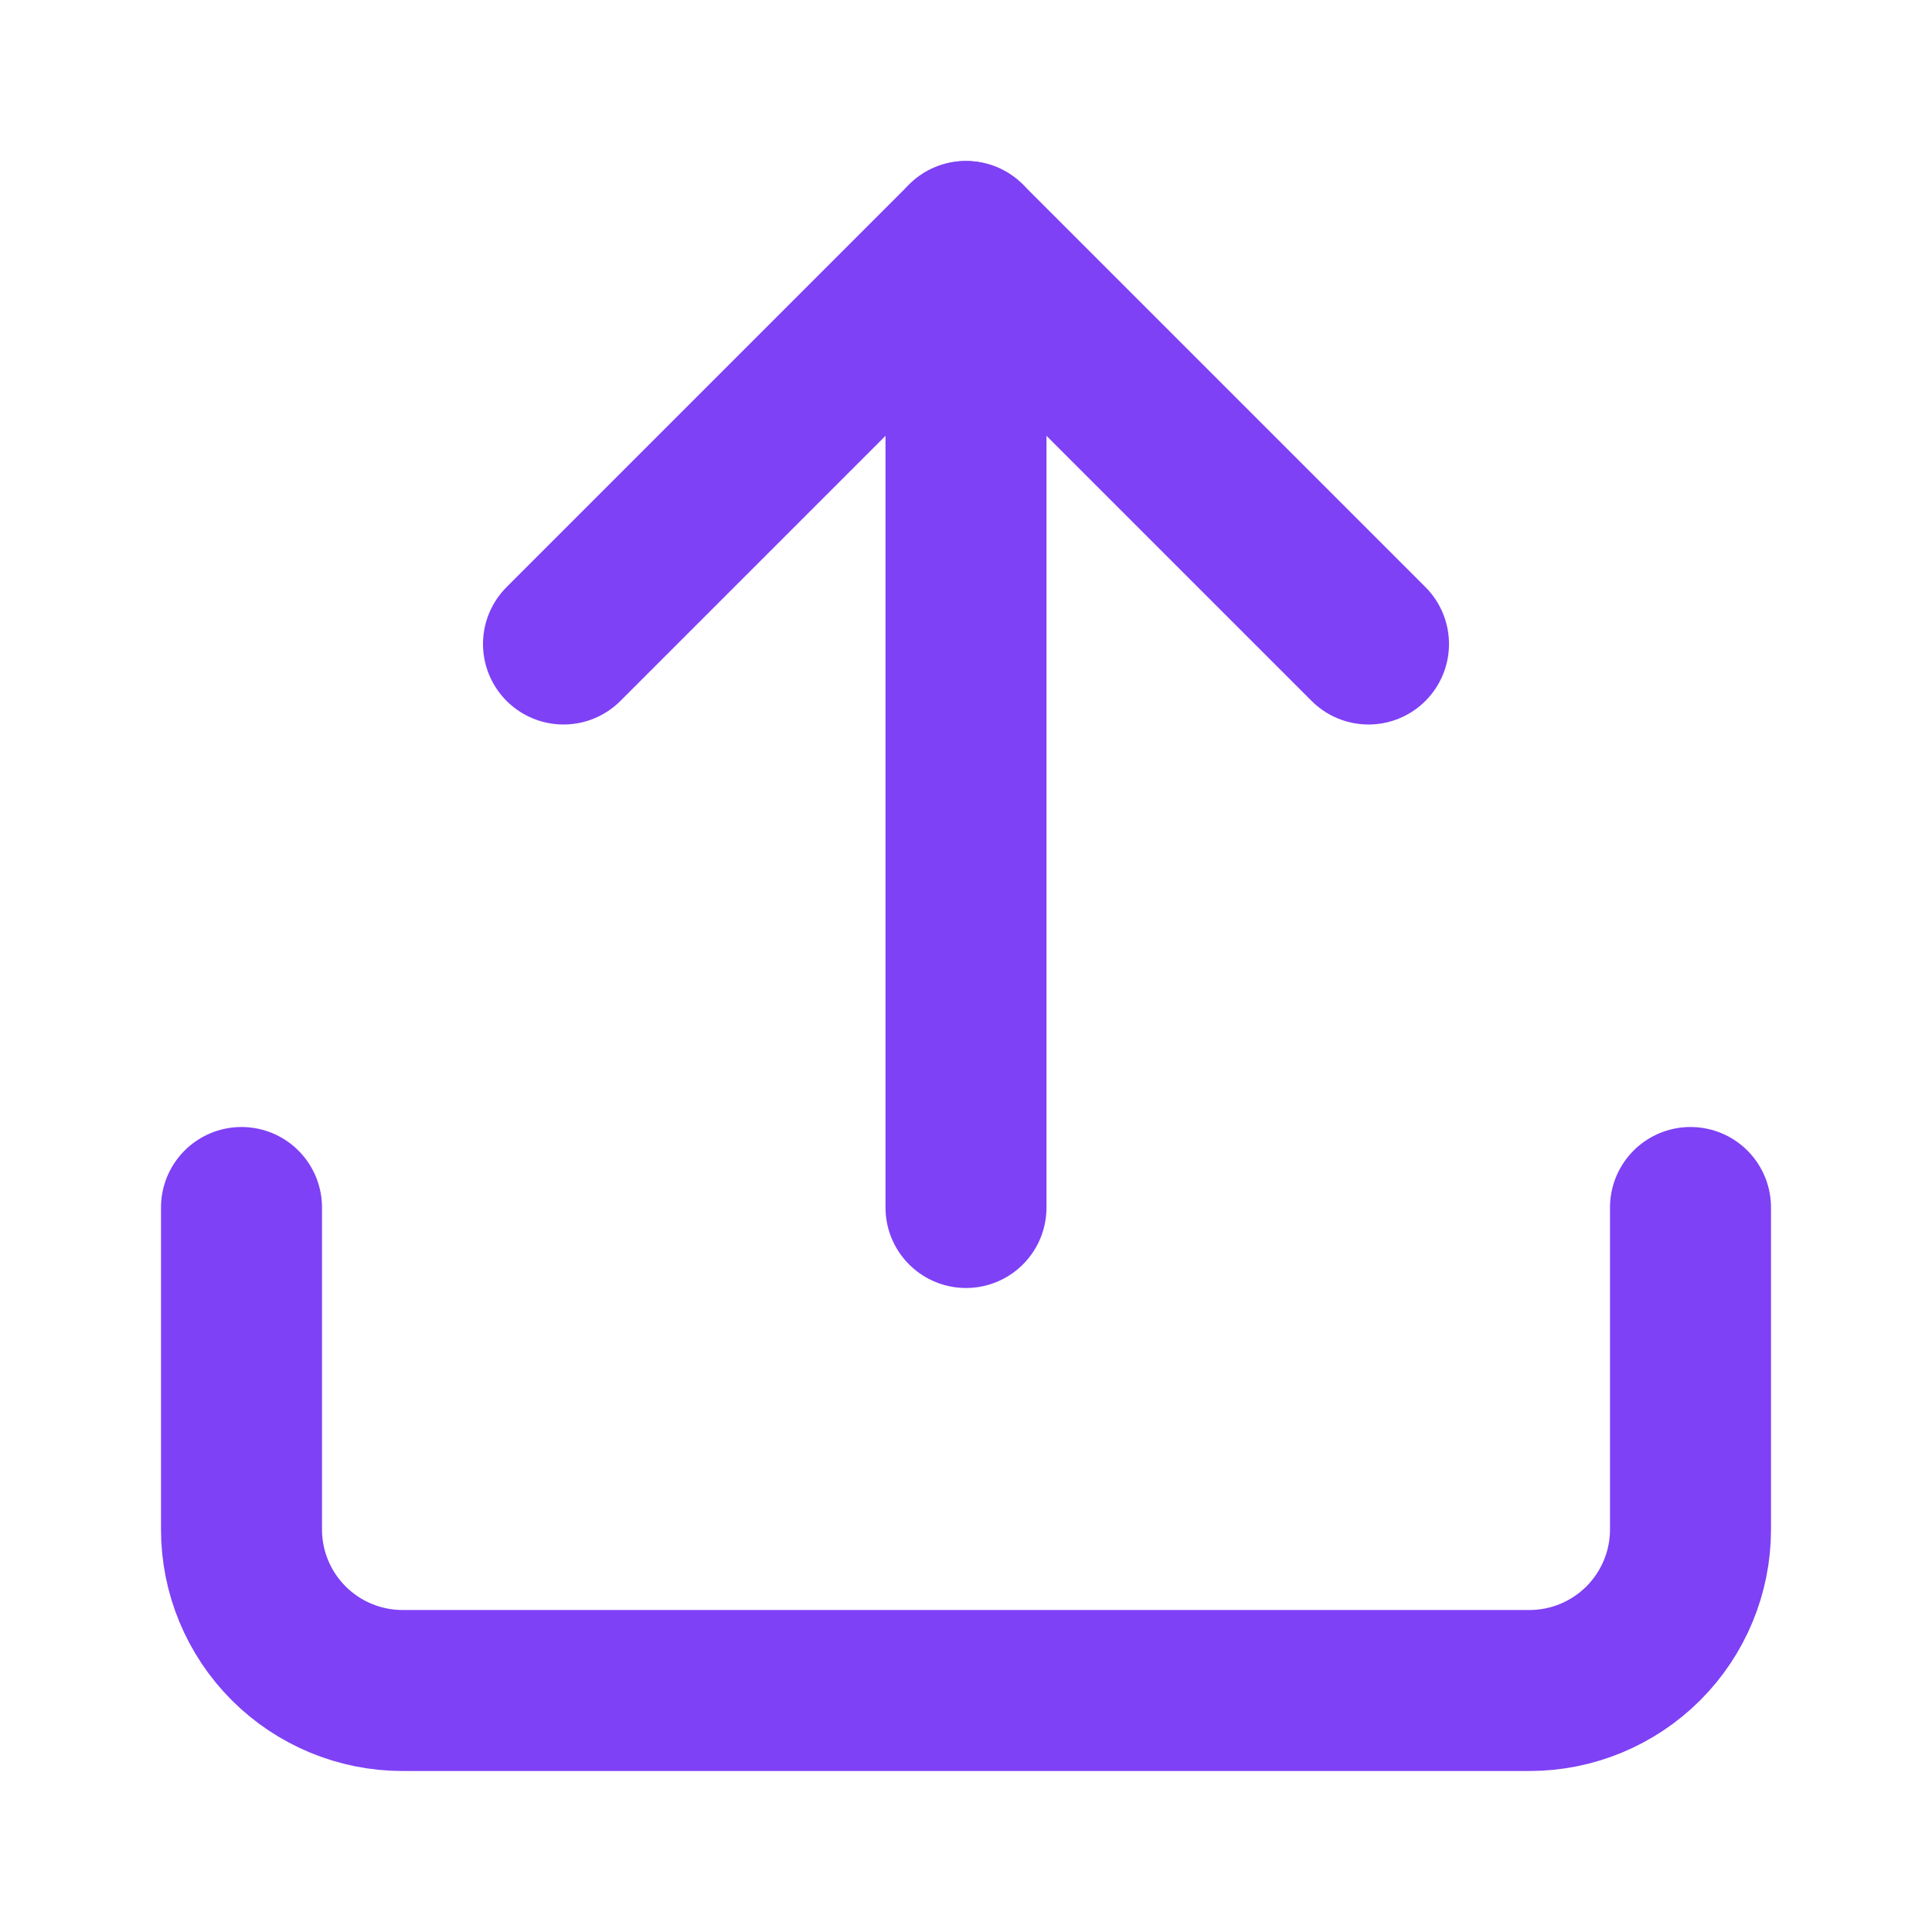
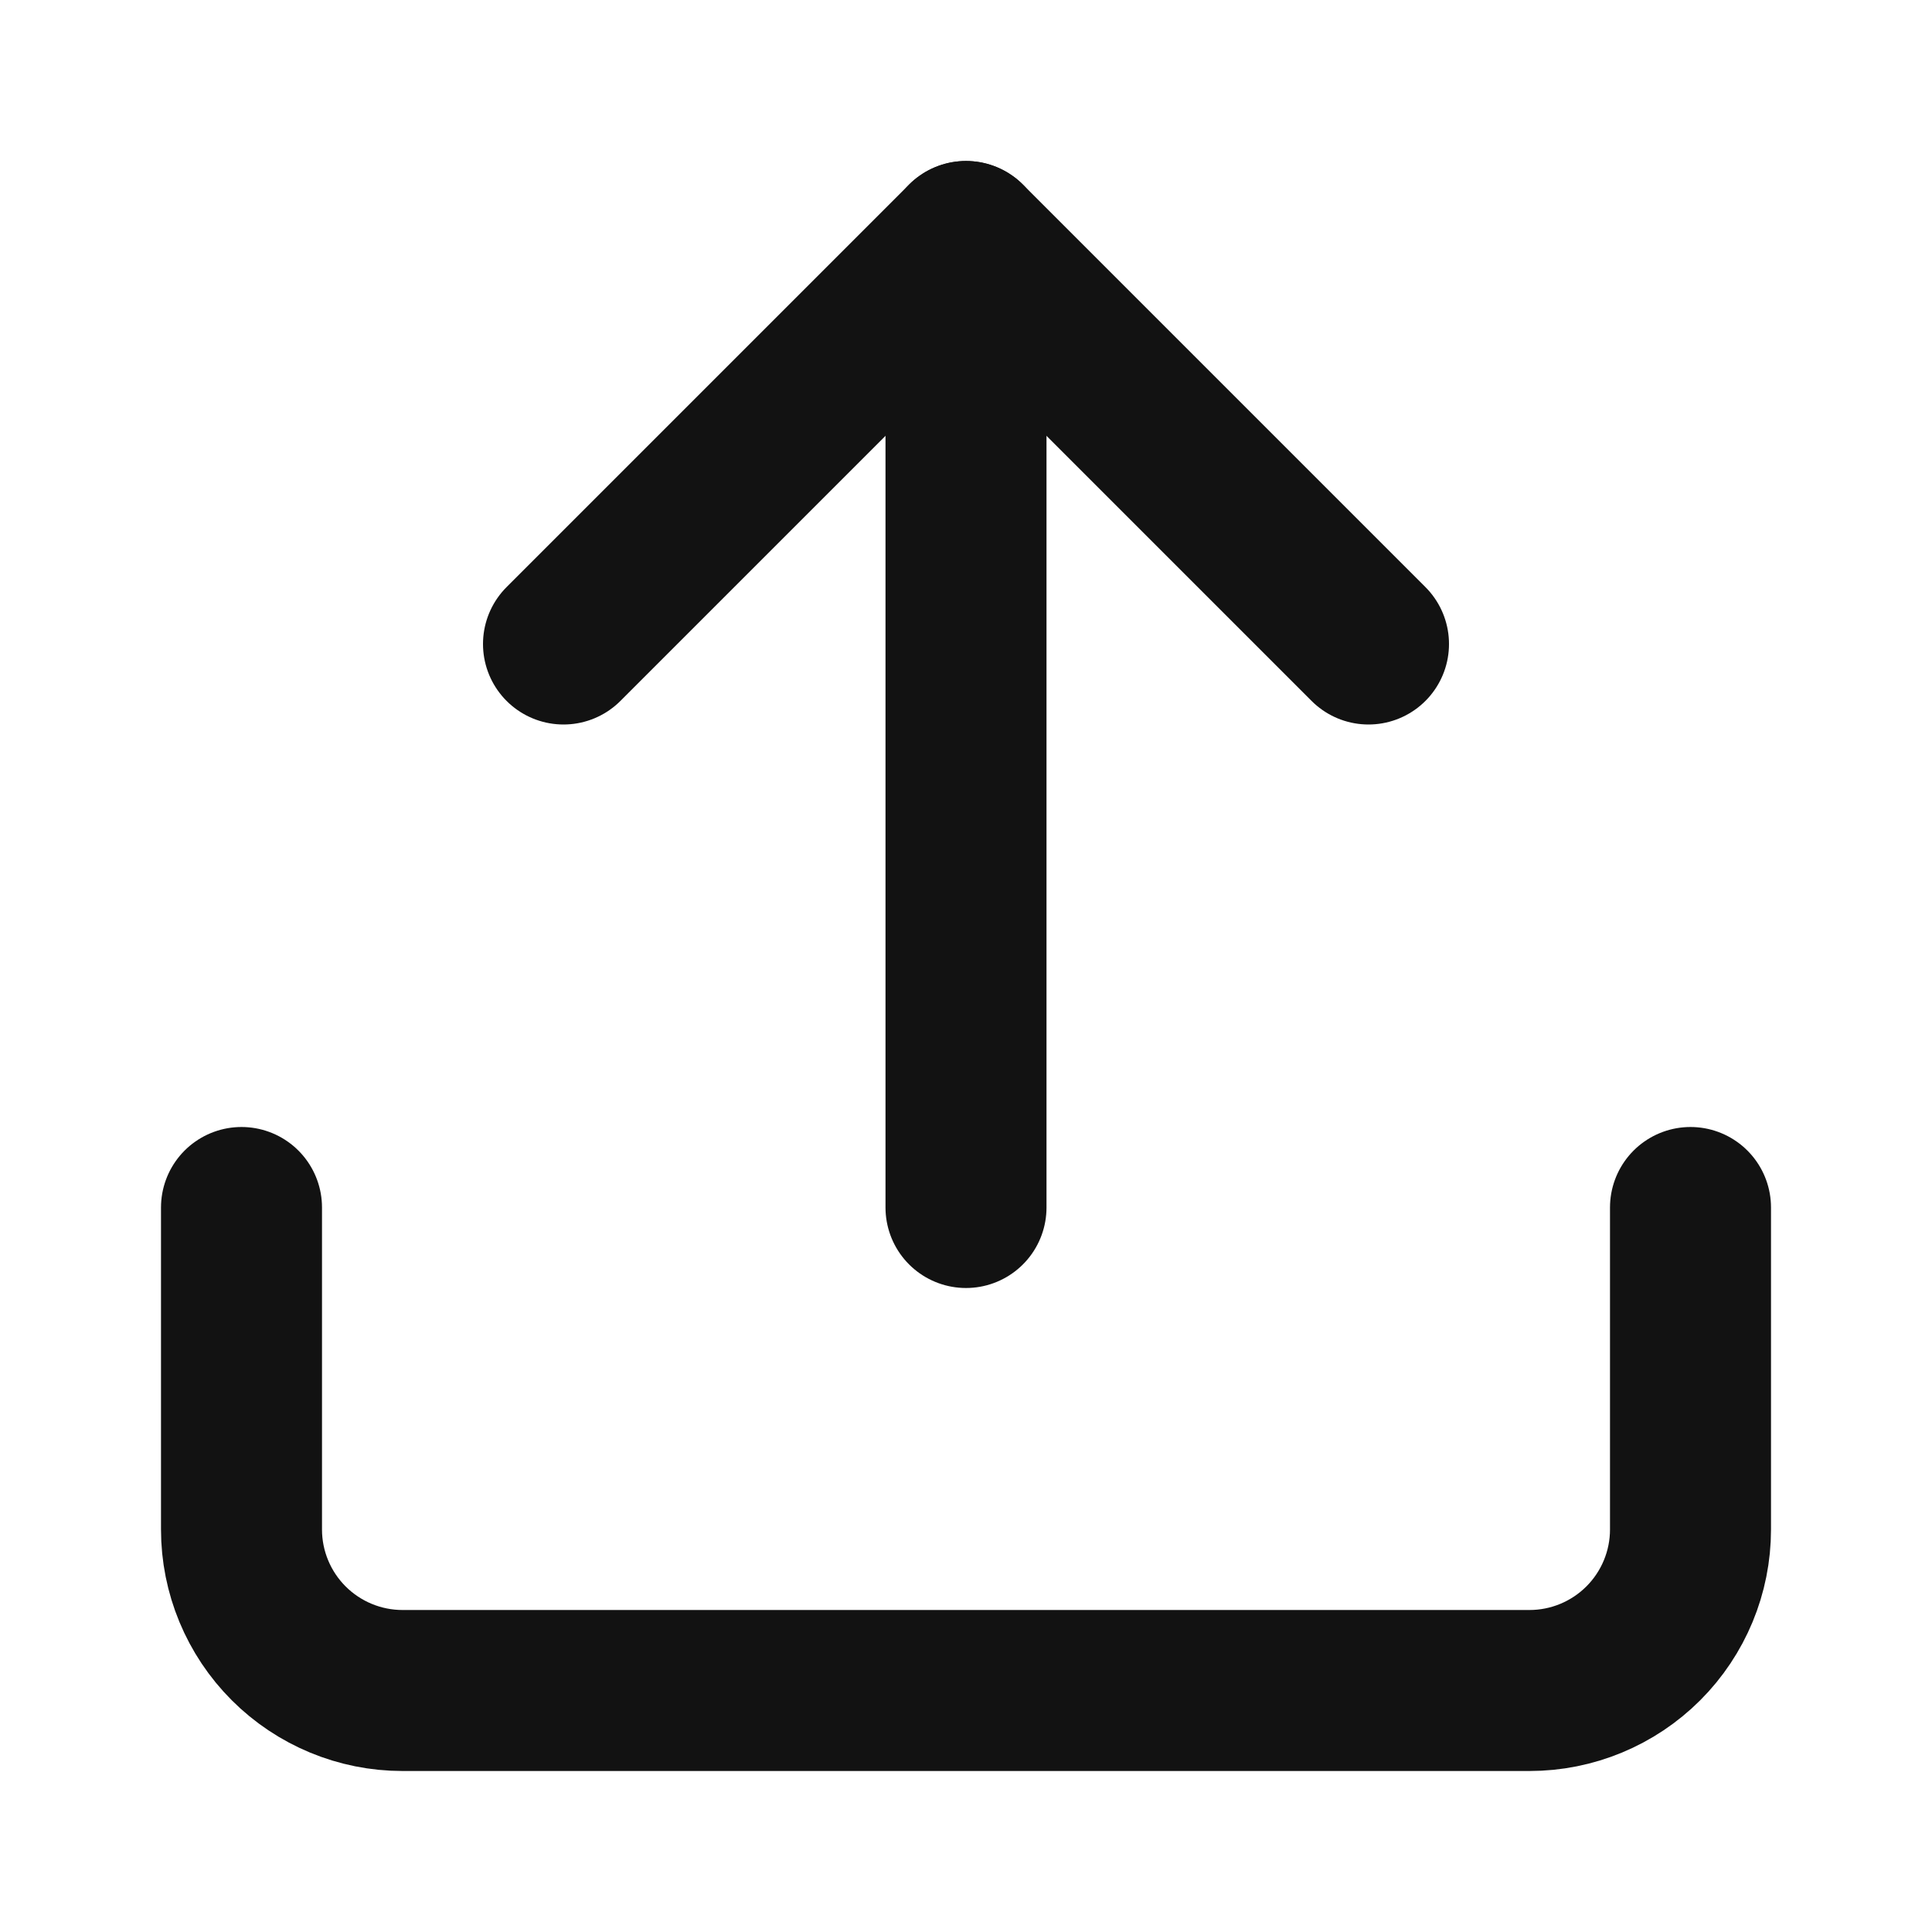
<svg xmlns="http://www.w3.org/2000/svg" width="24" height="24" viewBox="0 0 24 24" fill="none">
-   <path d="M21 15V19C21 19.53 20.789 20.039 20.414 20.414C20.039 20.789 19.53 21 19 21H5C4.47 21 3.961 20.789 3.586 20.414C3.211 20.039 3 19.53 3 19V15" stroke="#7E41F5" stroke-width="2" stroke-linecap="round" stroke-linejoin="round" />
-   <path d="M17 8L12 3L7 8" stroke="#7E41F5" stroke-width="2" stroke-linecap="round" stroke-linejoin="round" />
-   <path d="M12 3V15" stroke="#7E41F5" stroke-width="2" stroke-linecap="round" stroke-linejoin="round" />
+   <path d="M21 15V19C21 19.53 20.789 20.039 20.414 20.414C20.039 20.789 19.53 21 19 21H5C4.47 21 3.961 20.789 3.586 20.414C3.211 20.039 3 19.53 3 19V15" stroke="#121212" stroke-width="2" stroke-linecap="round" stroke-linejoin="round" />
+   <path d="M17 8L12 3L7 8" stroke="#121212" stroke-width="2" stroke-linecap="round" stroke-linejoin="round" />
+   <path d="M12 3V15" stroke="#121212" stroke-width="2" stroke-linecap="round" stroke-linejoin="round" />
</svg>
